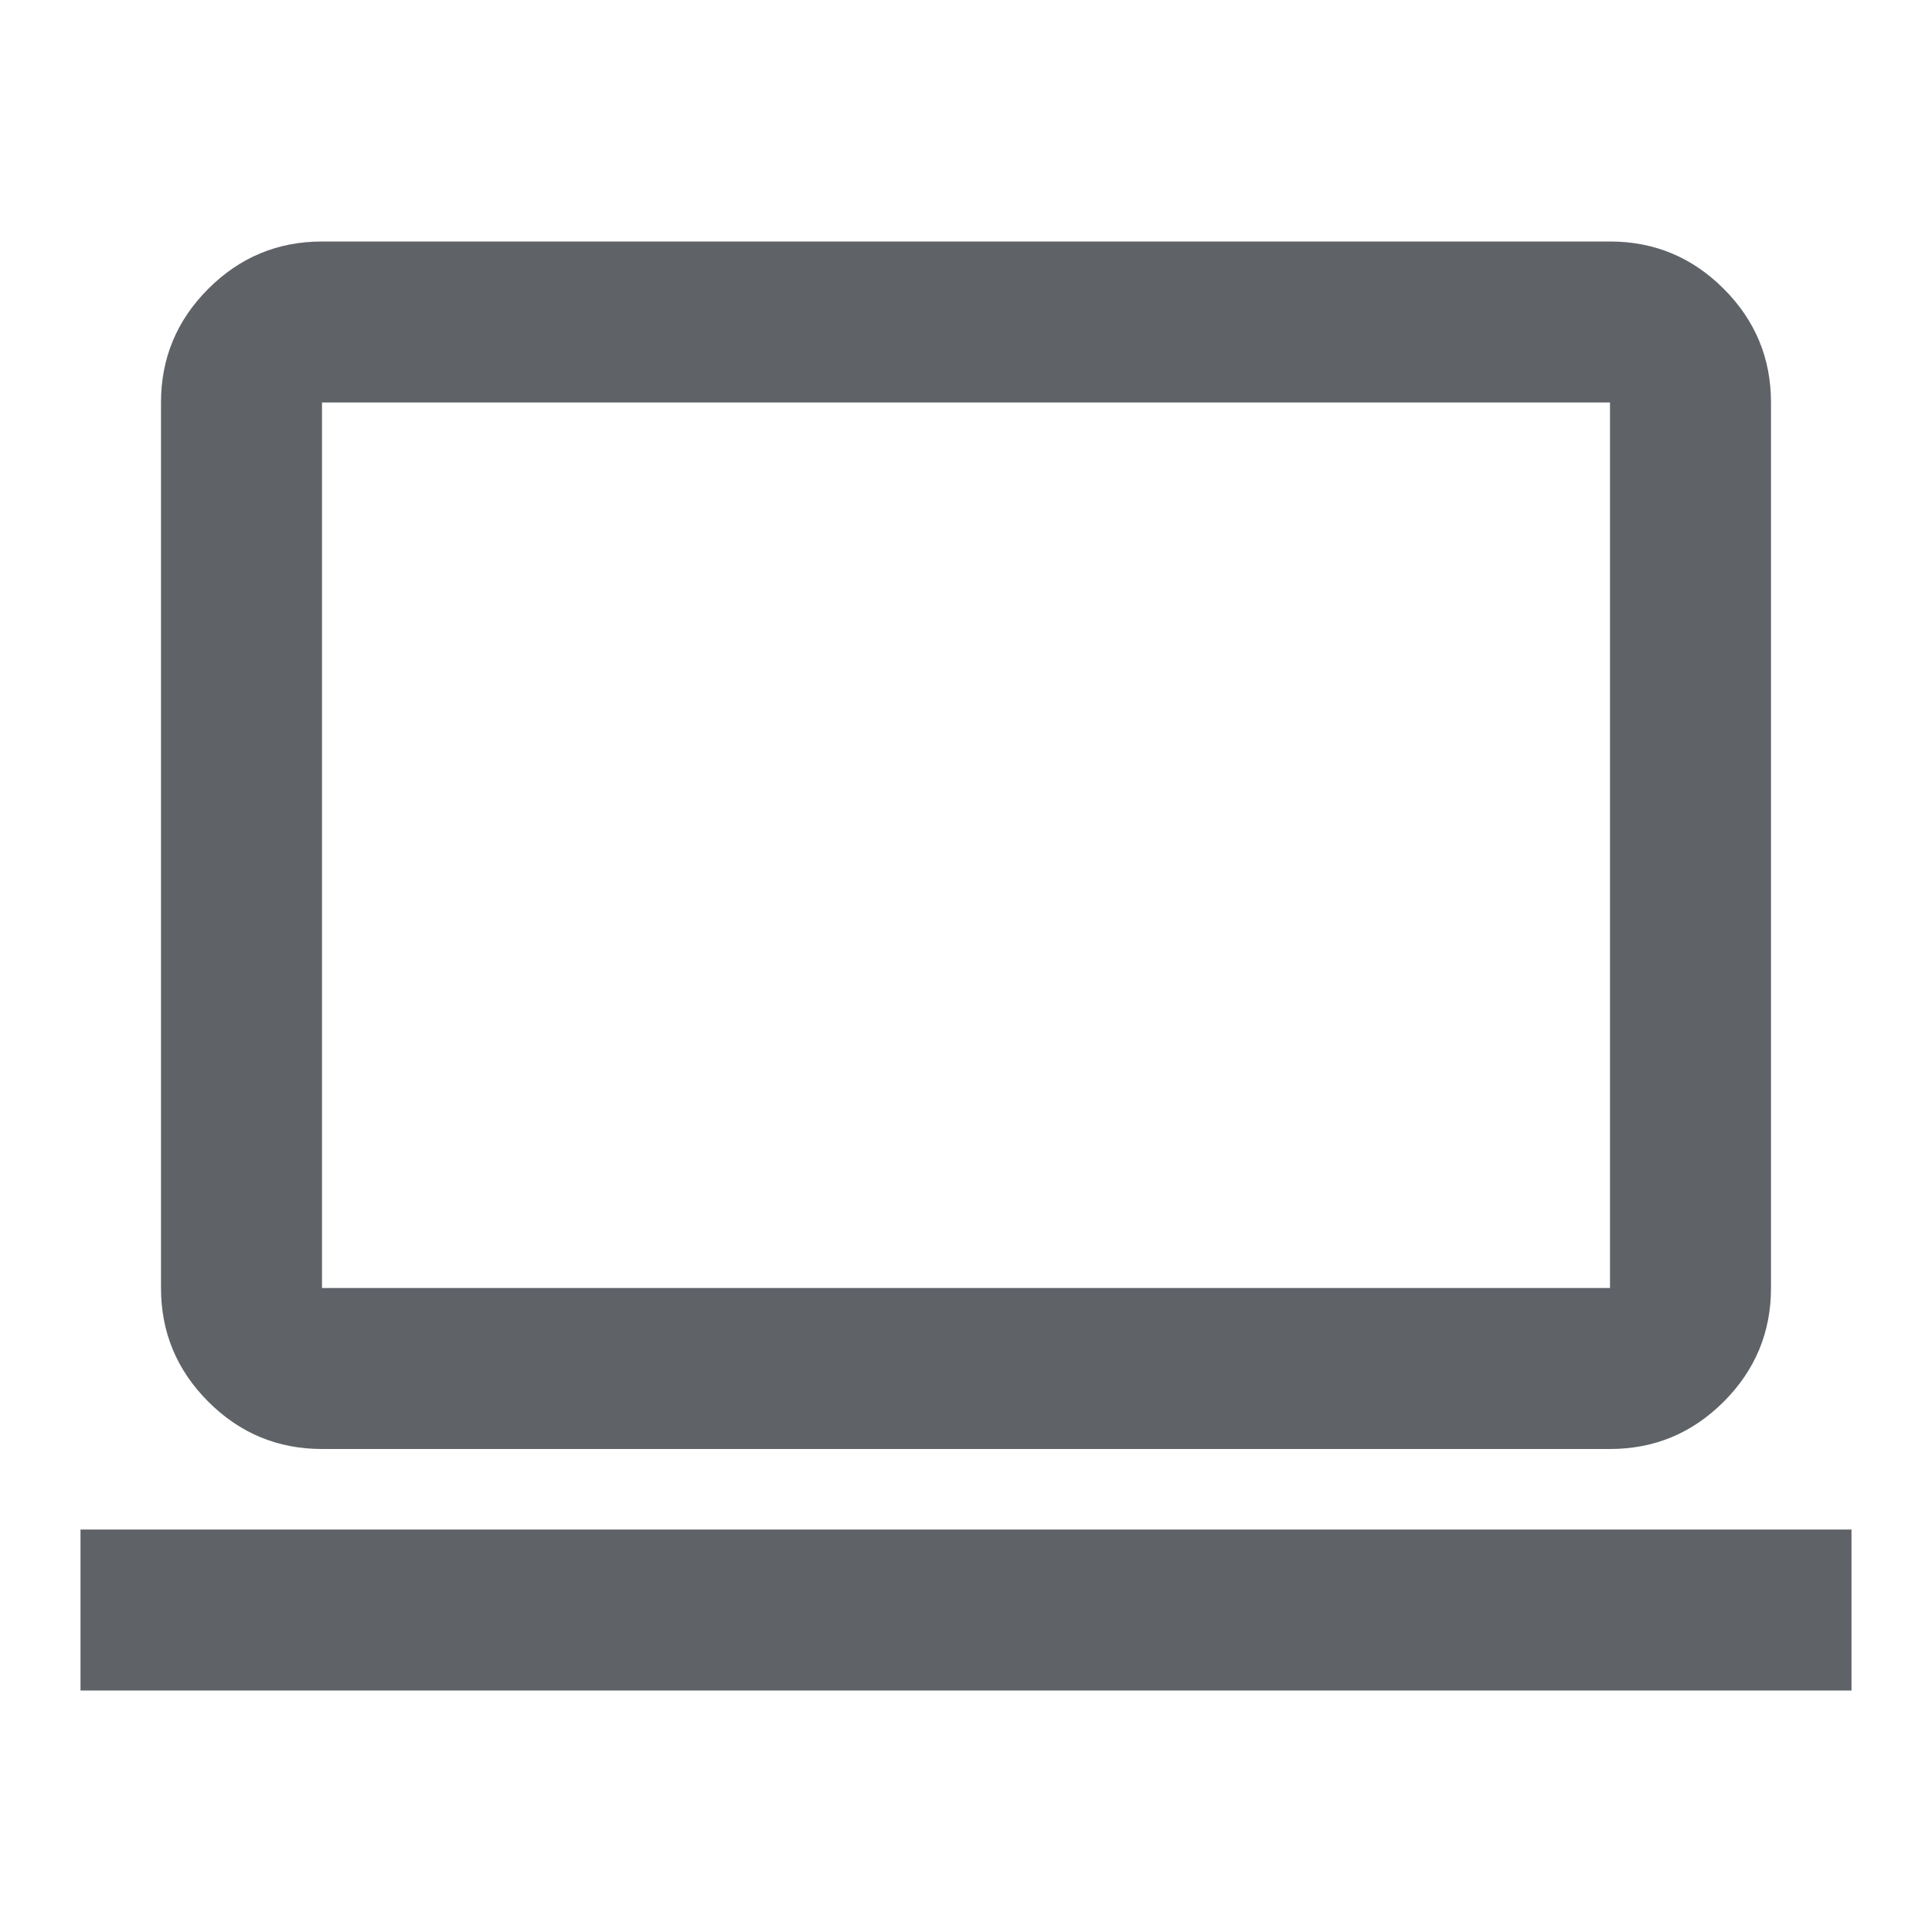
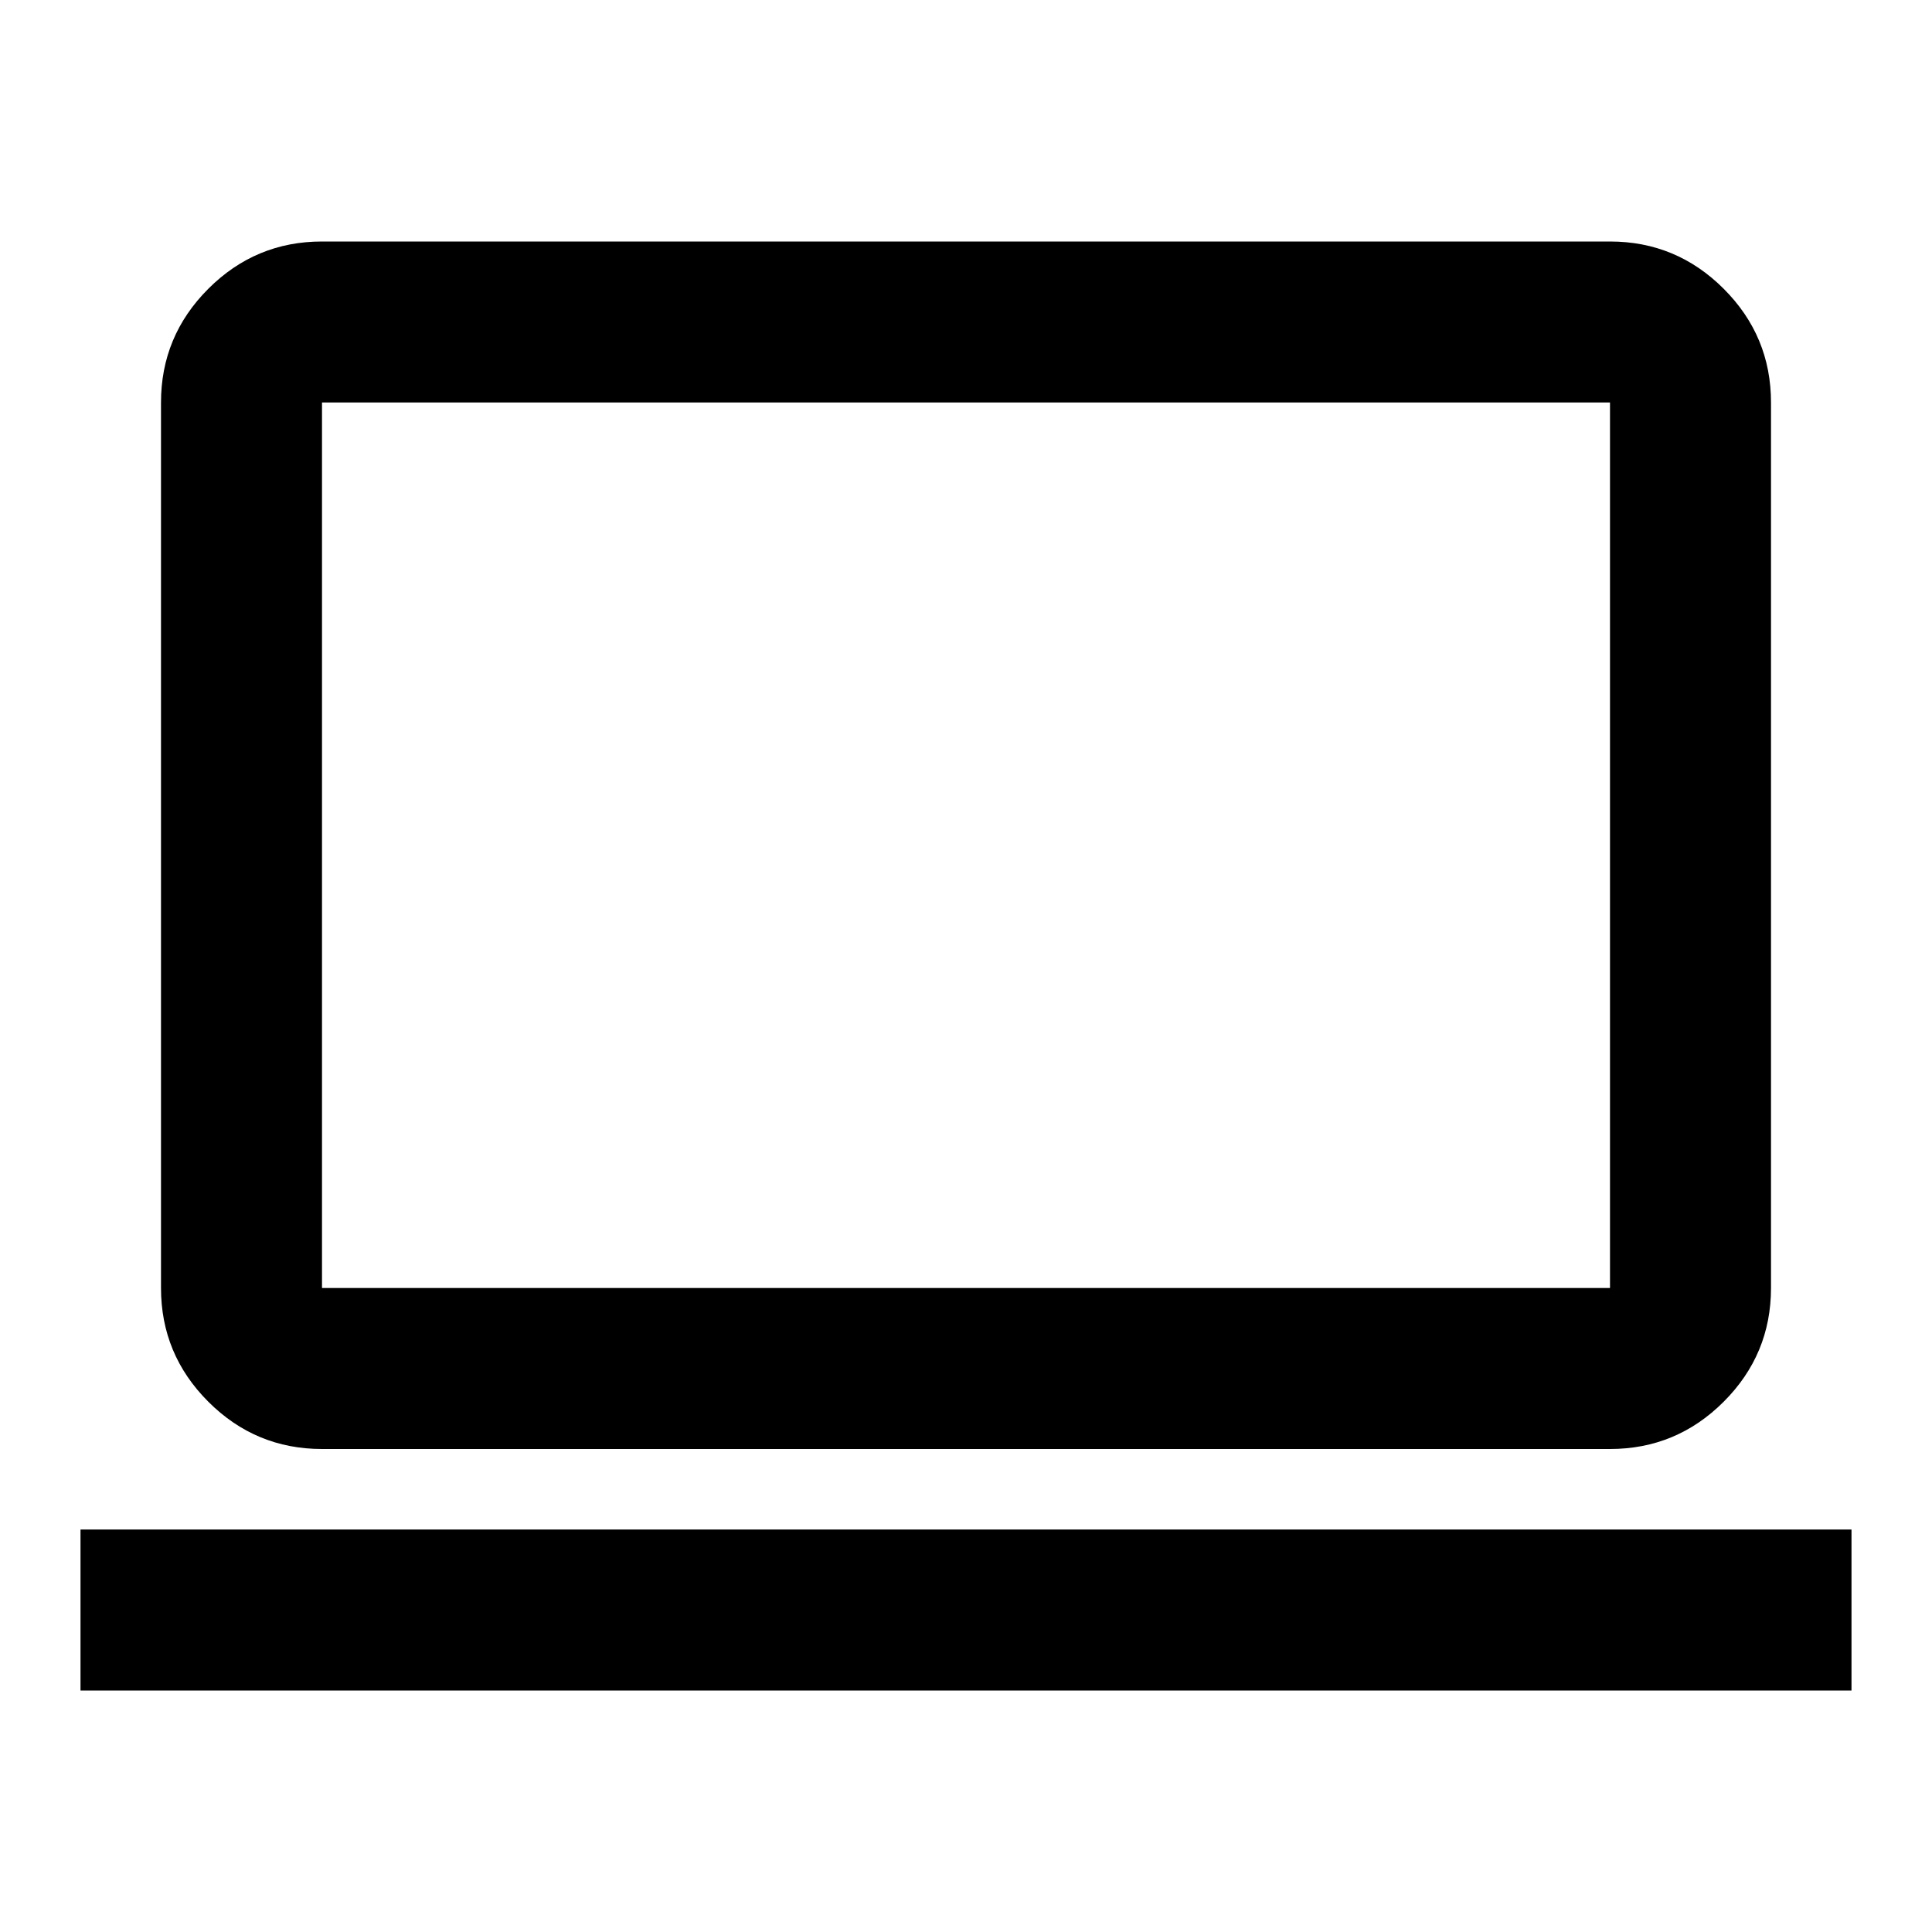
- <svg xmlns="http://www.w3.org/2000/svg" height="24px" viewBox="0 -960 960 960" width="24px" fill="#5f6368" class="nav-icon">
+ <svg xmlns="http://www.w3.org/2000/svg" height="24px" viewBox="0 -960 960 960" width="24px" fill="currentColor" class="nav-icon">
  <path d="M40-120v-80h880v80H40Zm120-120q-33 0-56.5-23.5T80-320v-440q0-33 23.5-56.5T160-840h640q33 0 56.5 23.5T880-760v440q0 33-23.5 56.5T800-240H160Zm0-80h640v-440H160v440Zm0 0v-440 440Z" />
</svg>
